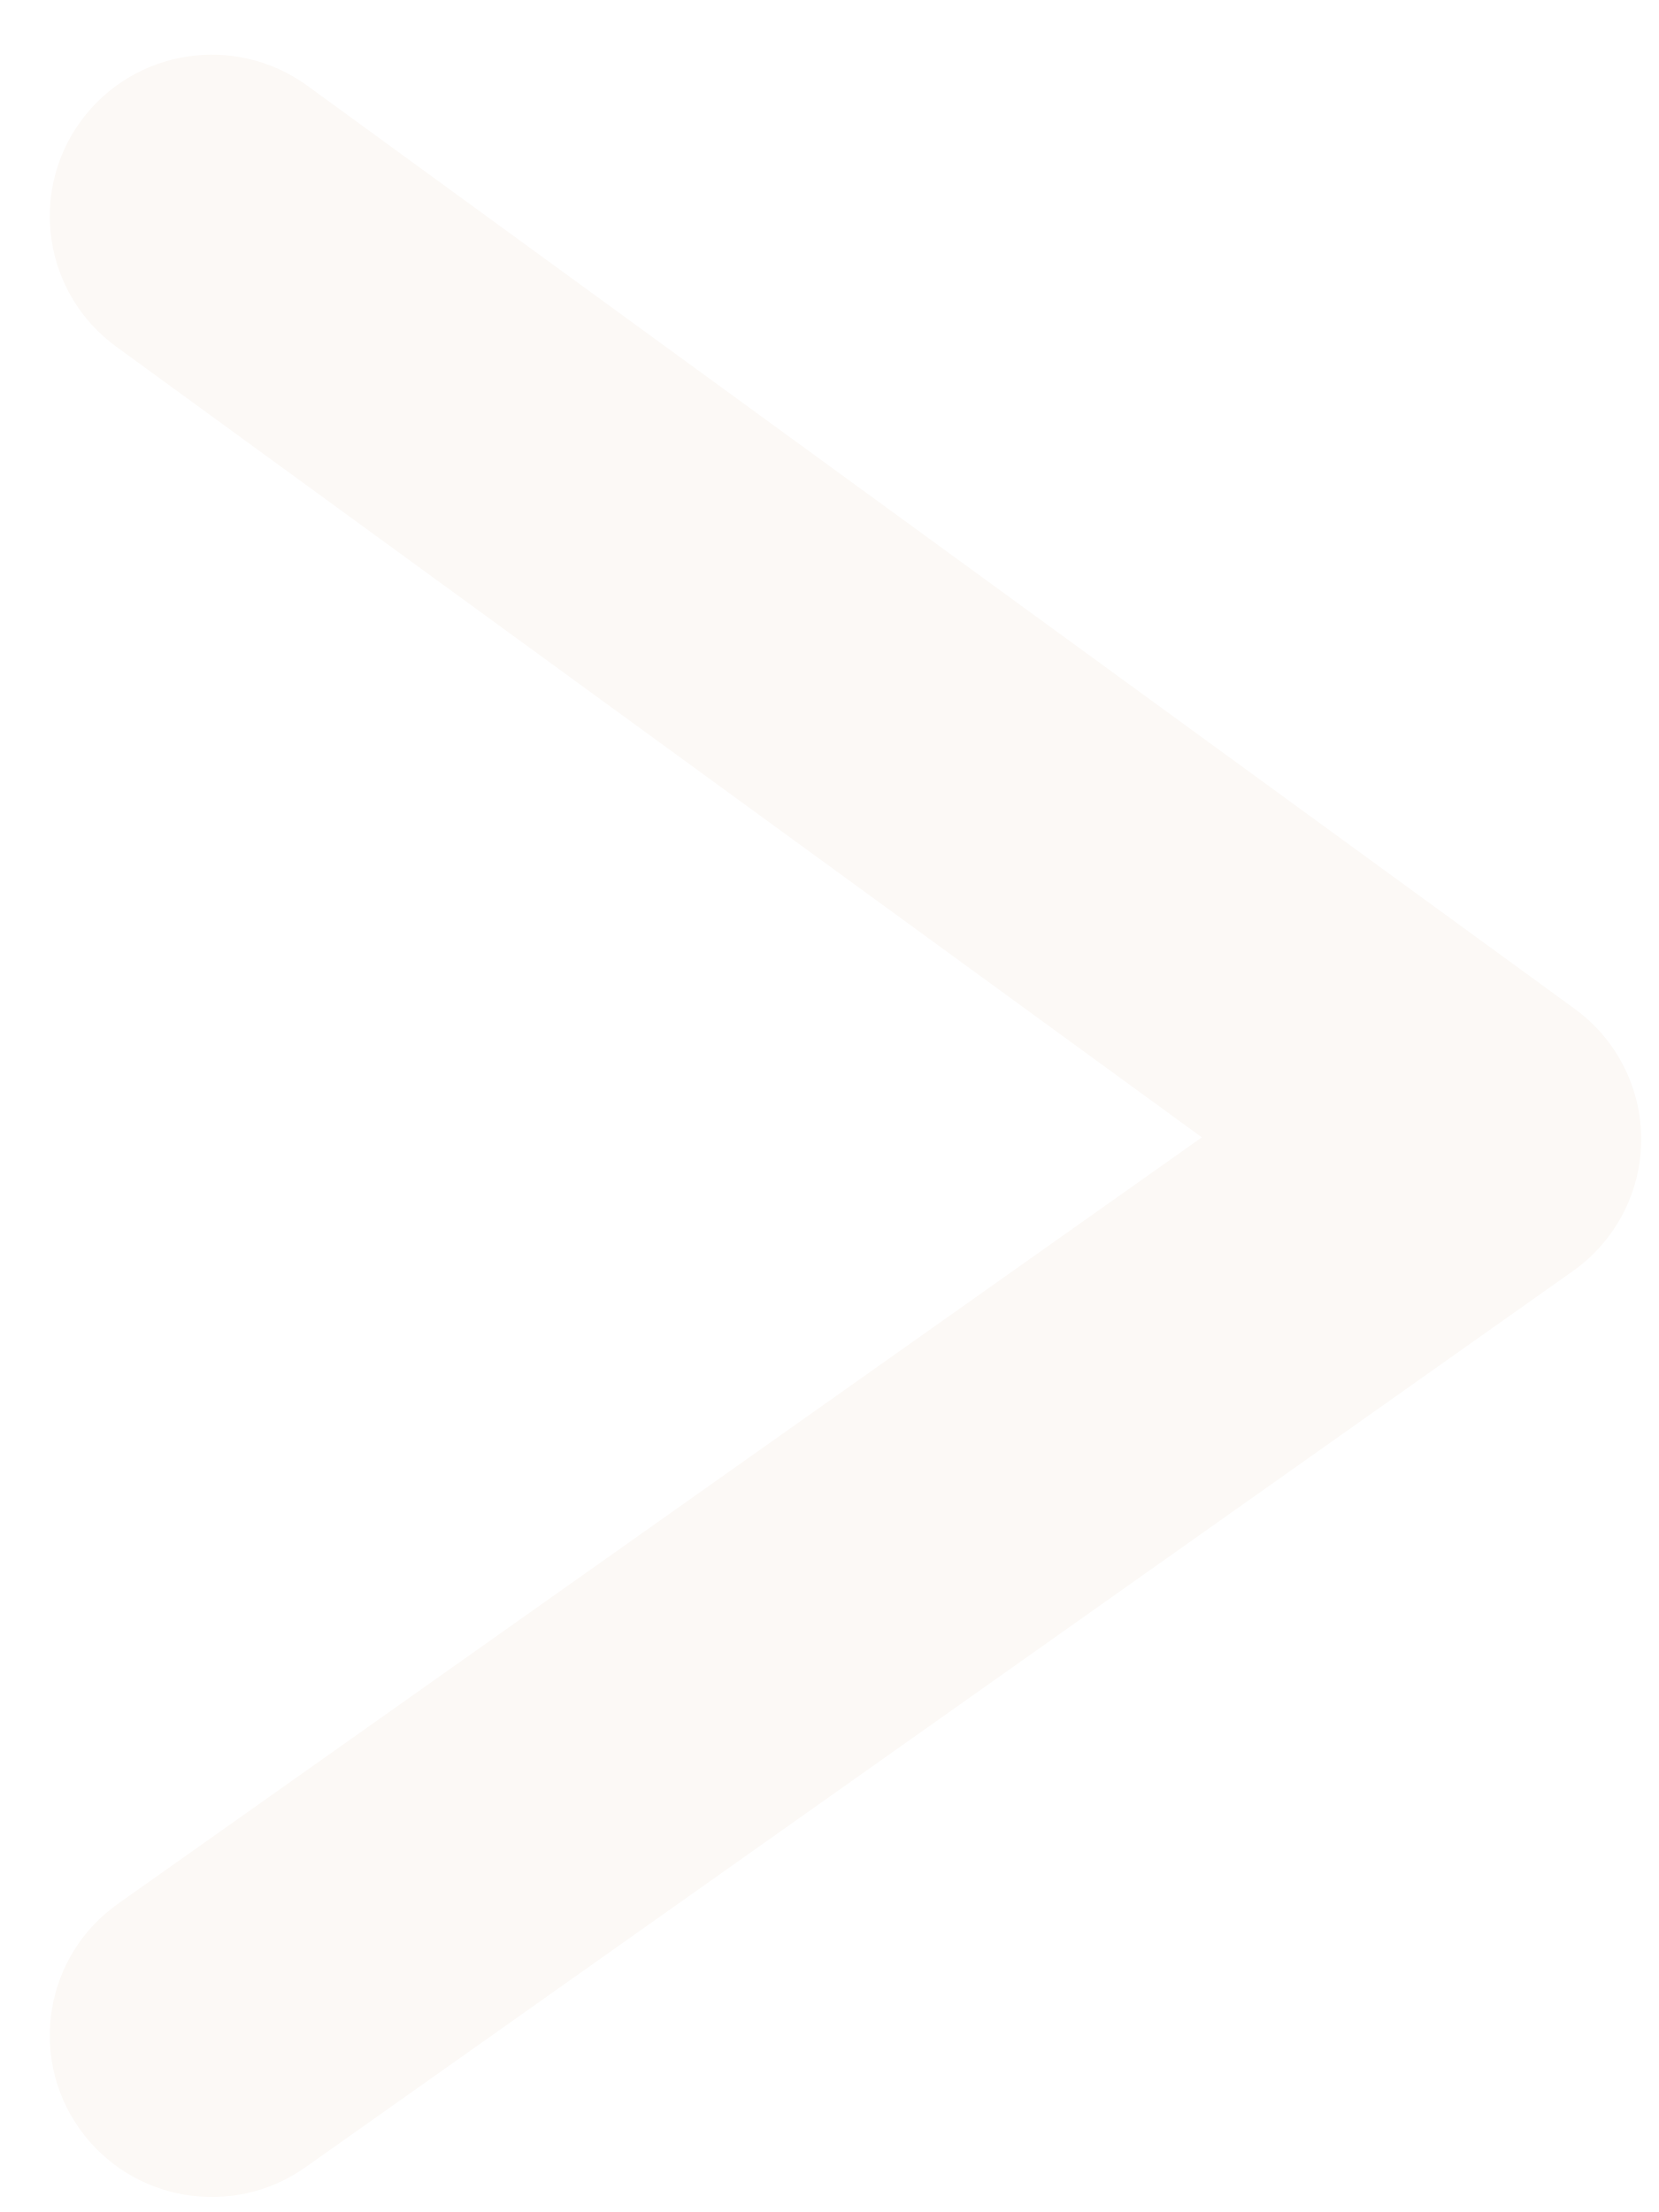
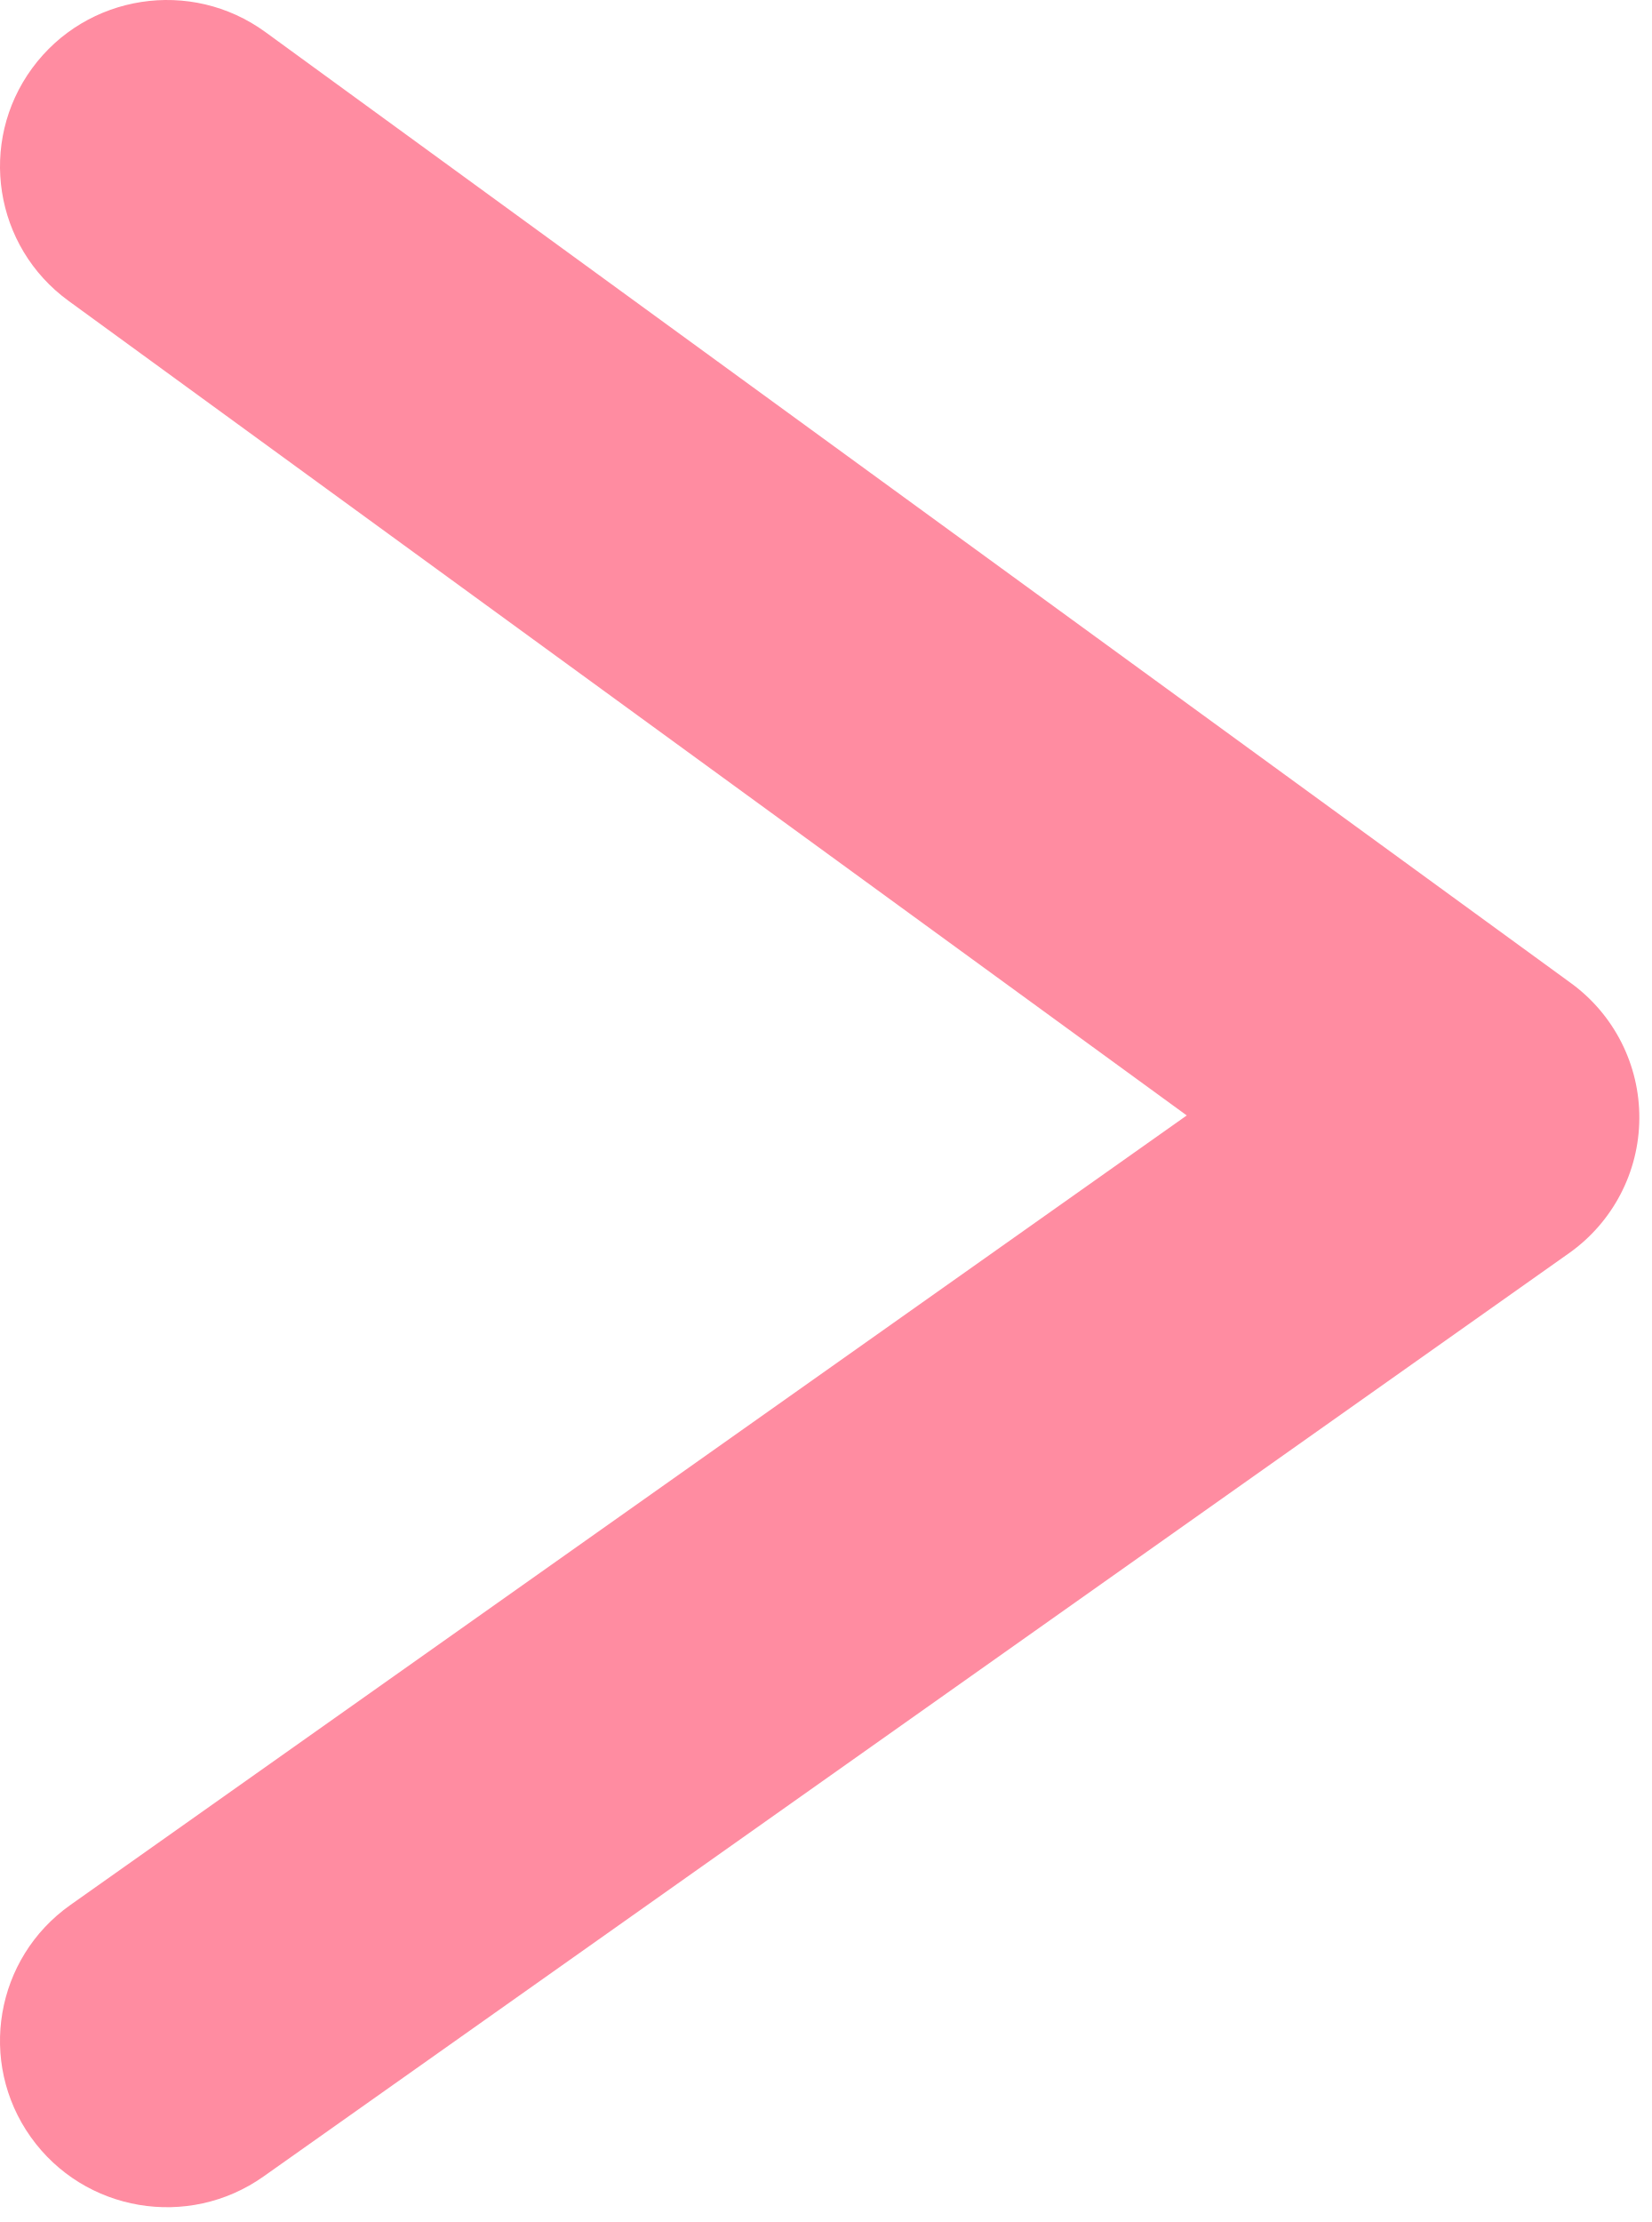
- <svg xmlns="http://www.w3.org/2000/svg" width="30" height="40" viewBox="0 0 30 40" fill="none">
-   <path fill-rule="evenodd" clip-rule="evenodd" d="M1.44 38.498C0.504 37.182 0.815 35.358 2.135 34.425L21.733 20.567L2.102 6.269C0.795 5.317 0.51 3.489 1.464 2.187C2.419 0.884 4.252 0.6 5.559 1.551L28.477 18.244C29.238 18.798 29.685 19.683 29.678 20.623C29.672 21.562 29.212 22.441 28.443 22.985L5.525 39.19C4.205 40.124 2.376 39.813 1.44 38.498Z" fill="#FCF9F6" />
+ <svg xmlns="http://www.w3.org/2000/svg" width="29" height="39" viewBox="0 0 29 39" fill="none">
+   <path fill-rule="evenodd" clip-rule="evenodd" d="M0.54 37.509C-0.396 36.193 -0.085 34.37 1.235 33.436L20.833 19.578L1.202 5.28C-0.105 4.328 -0.39 2.501 0.564 1.198C1.519 -0.105 3.352 -0.389 4.659 0.563L27.577 17.255C28.338 17.809 28.785 18.695 28.778 19.634C28.772 20.573 28.312 21.453 27.543 21.996L4.625 38.202C3.305 39.135 1.476 38.825 0.54 37.509Z" fill="#FF8CA1" />
</svg>
